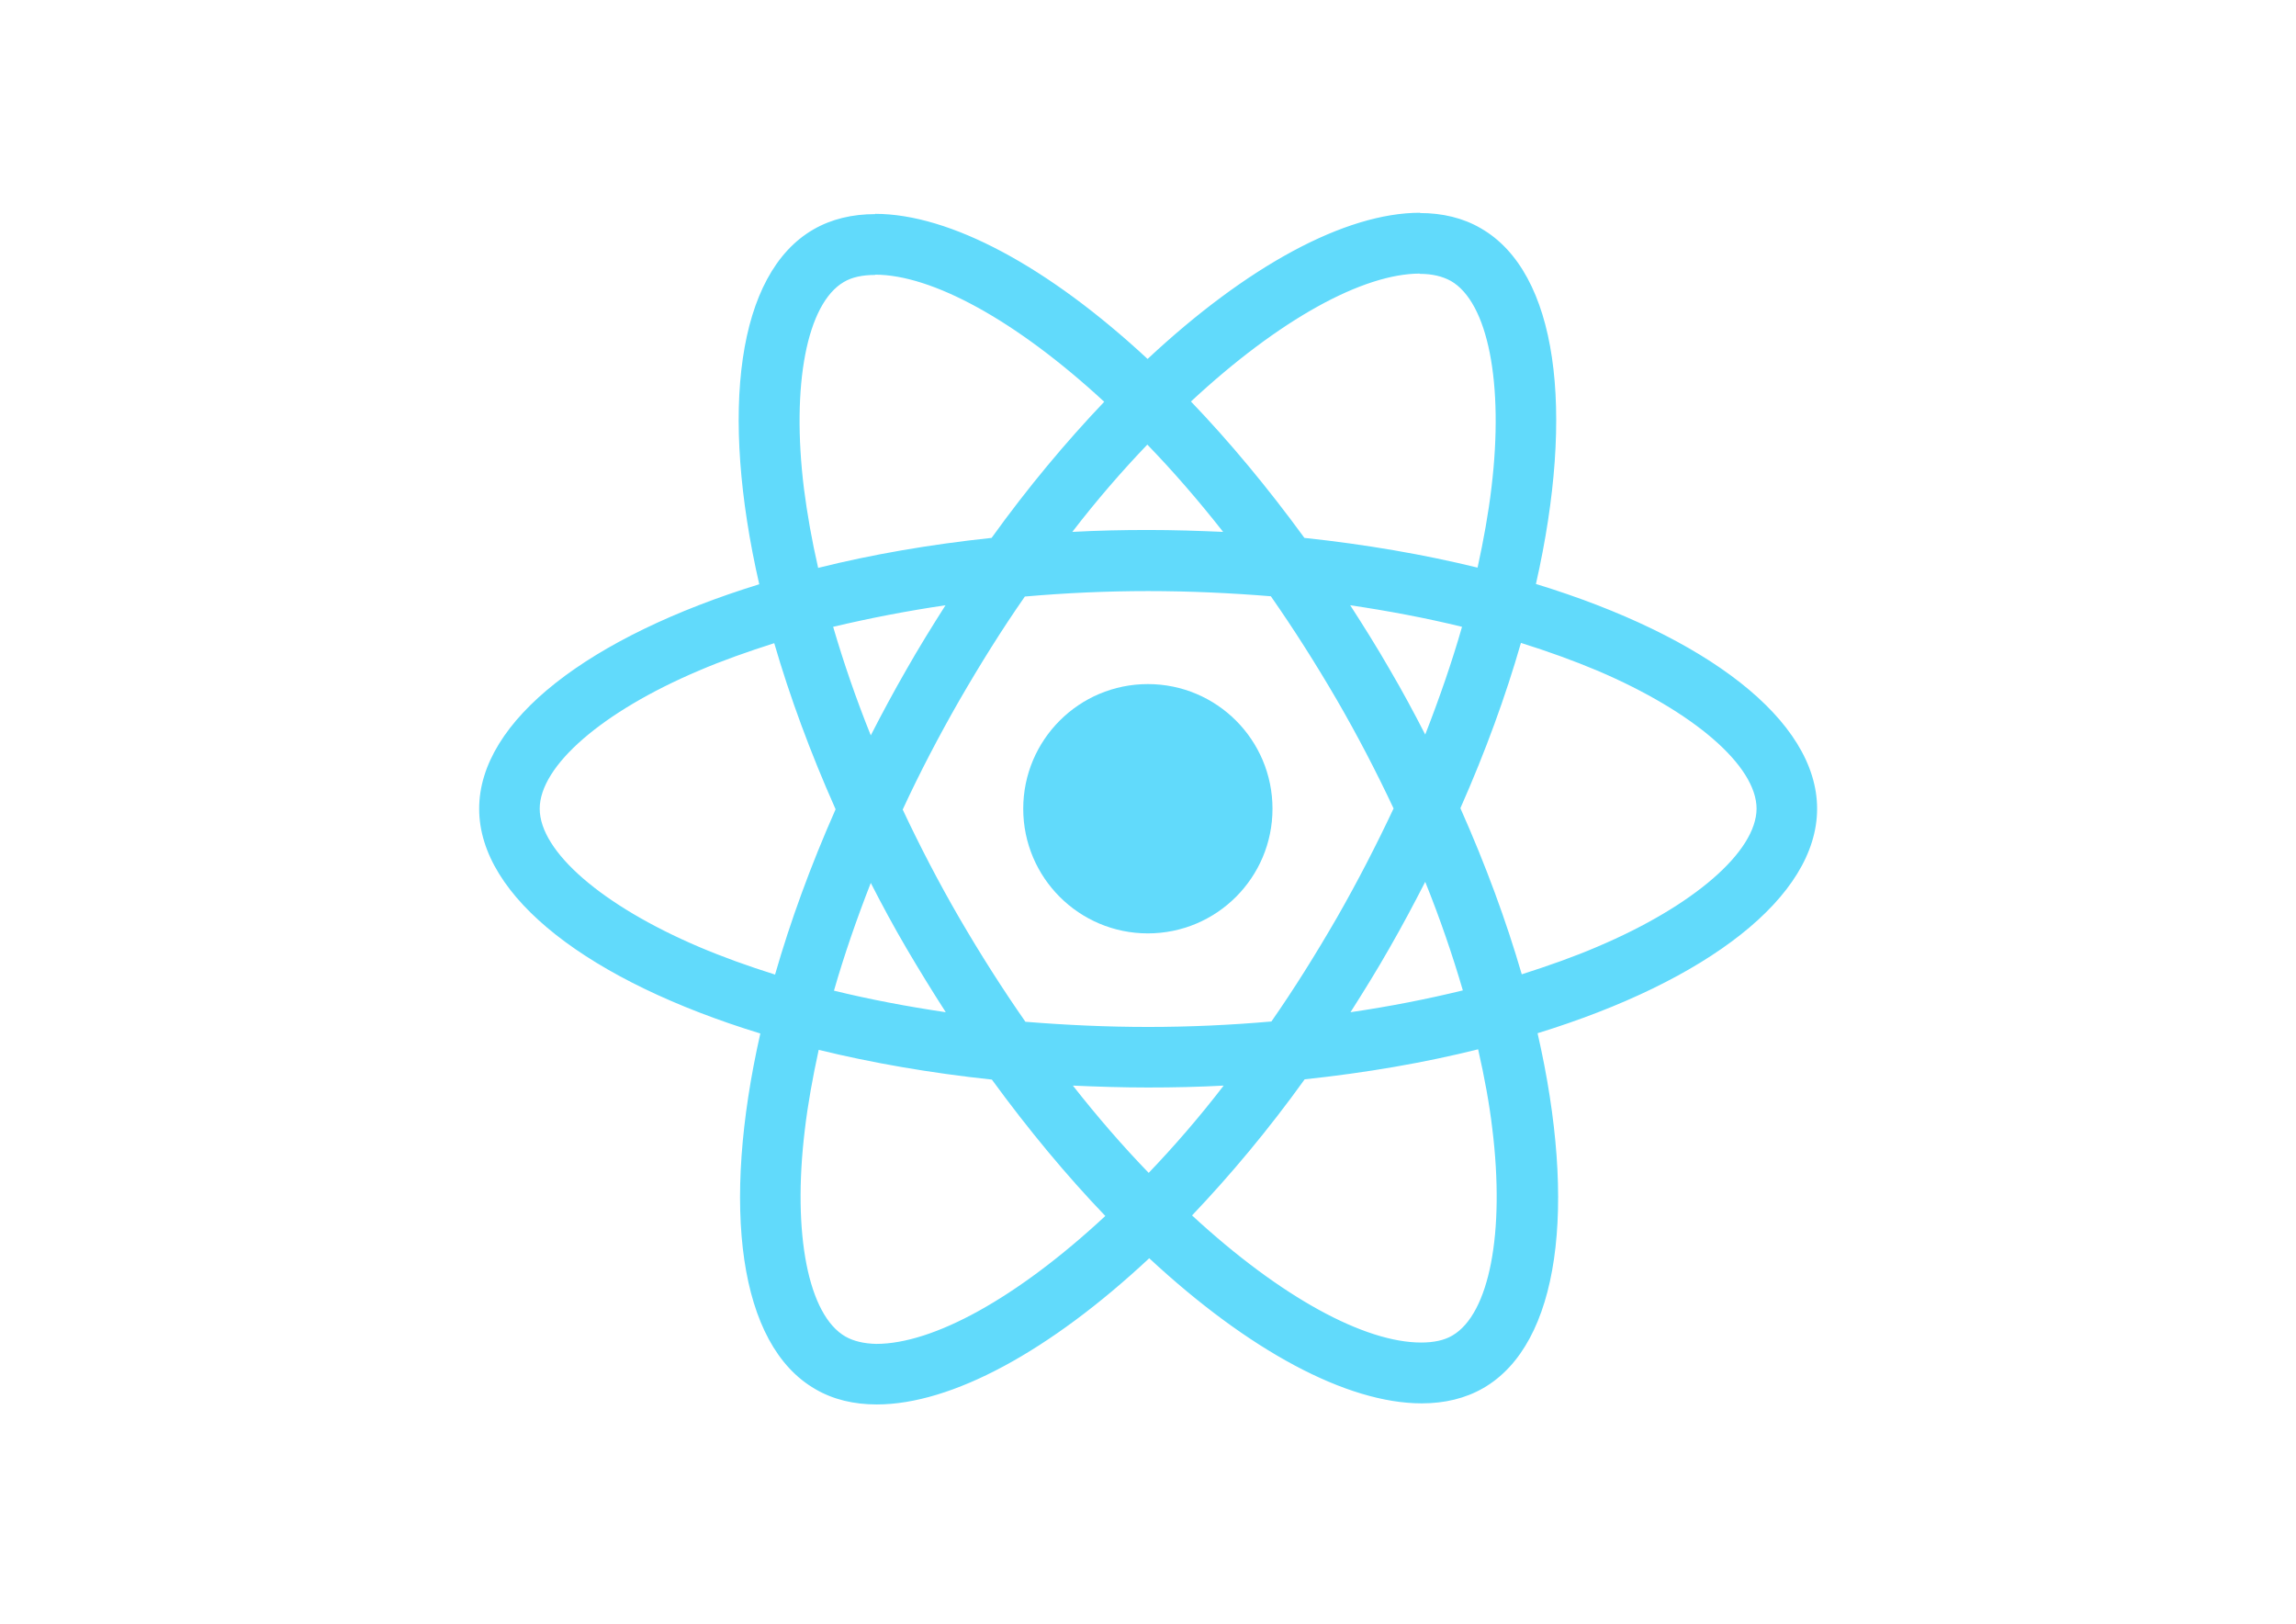
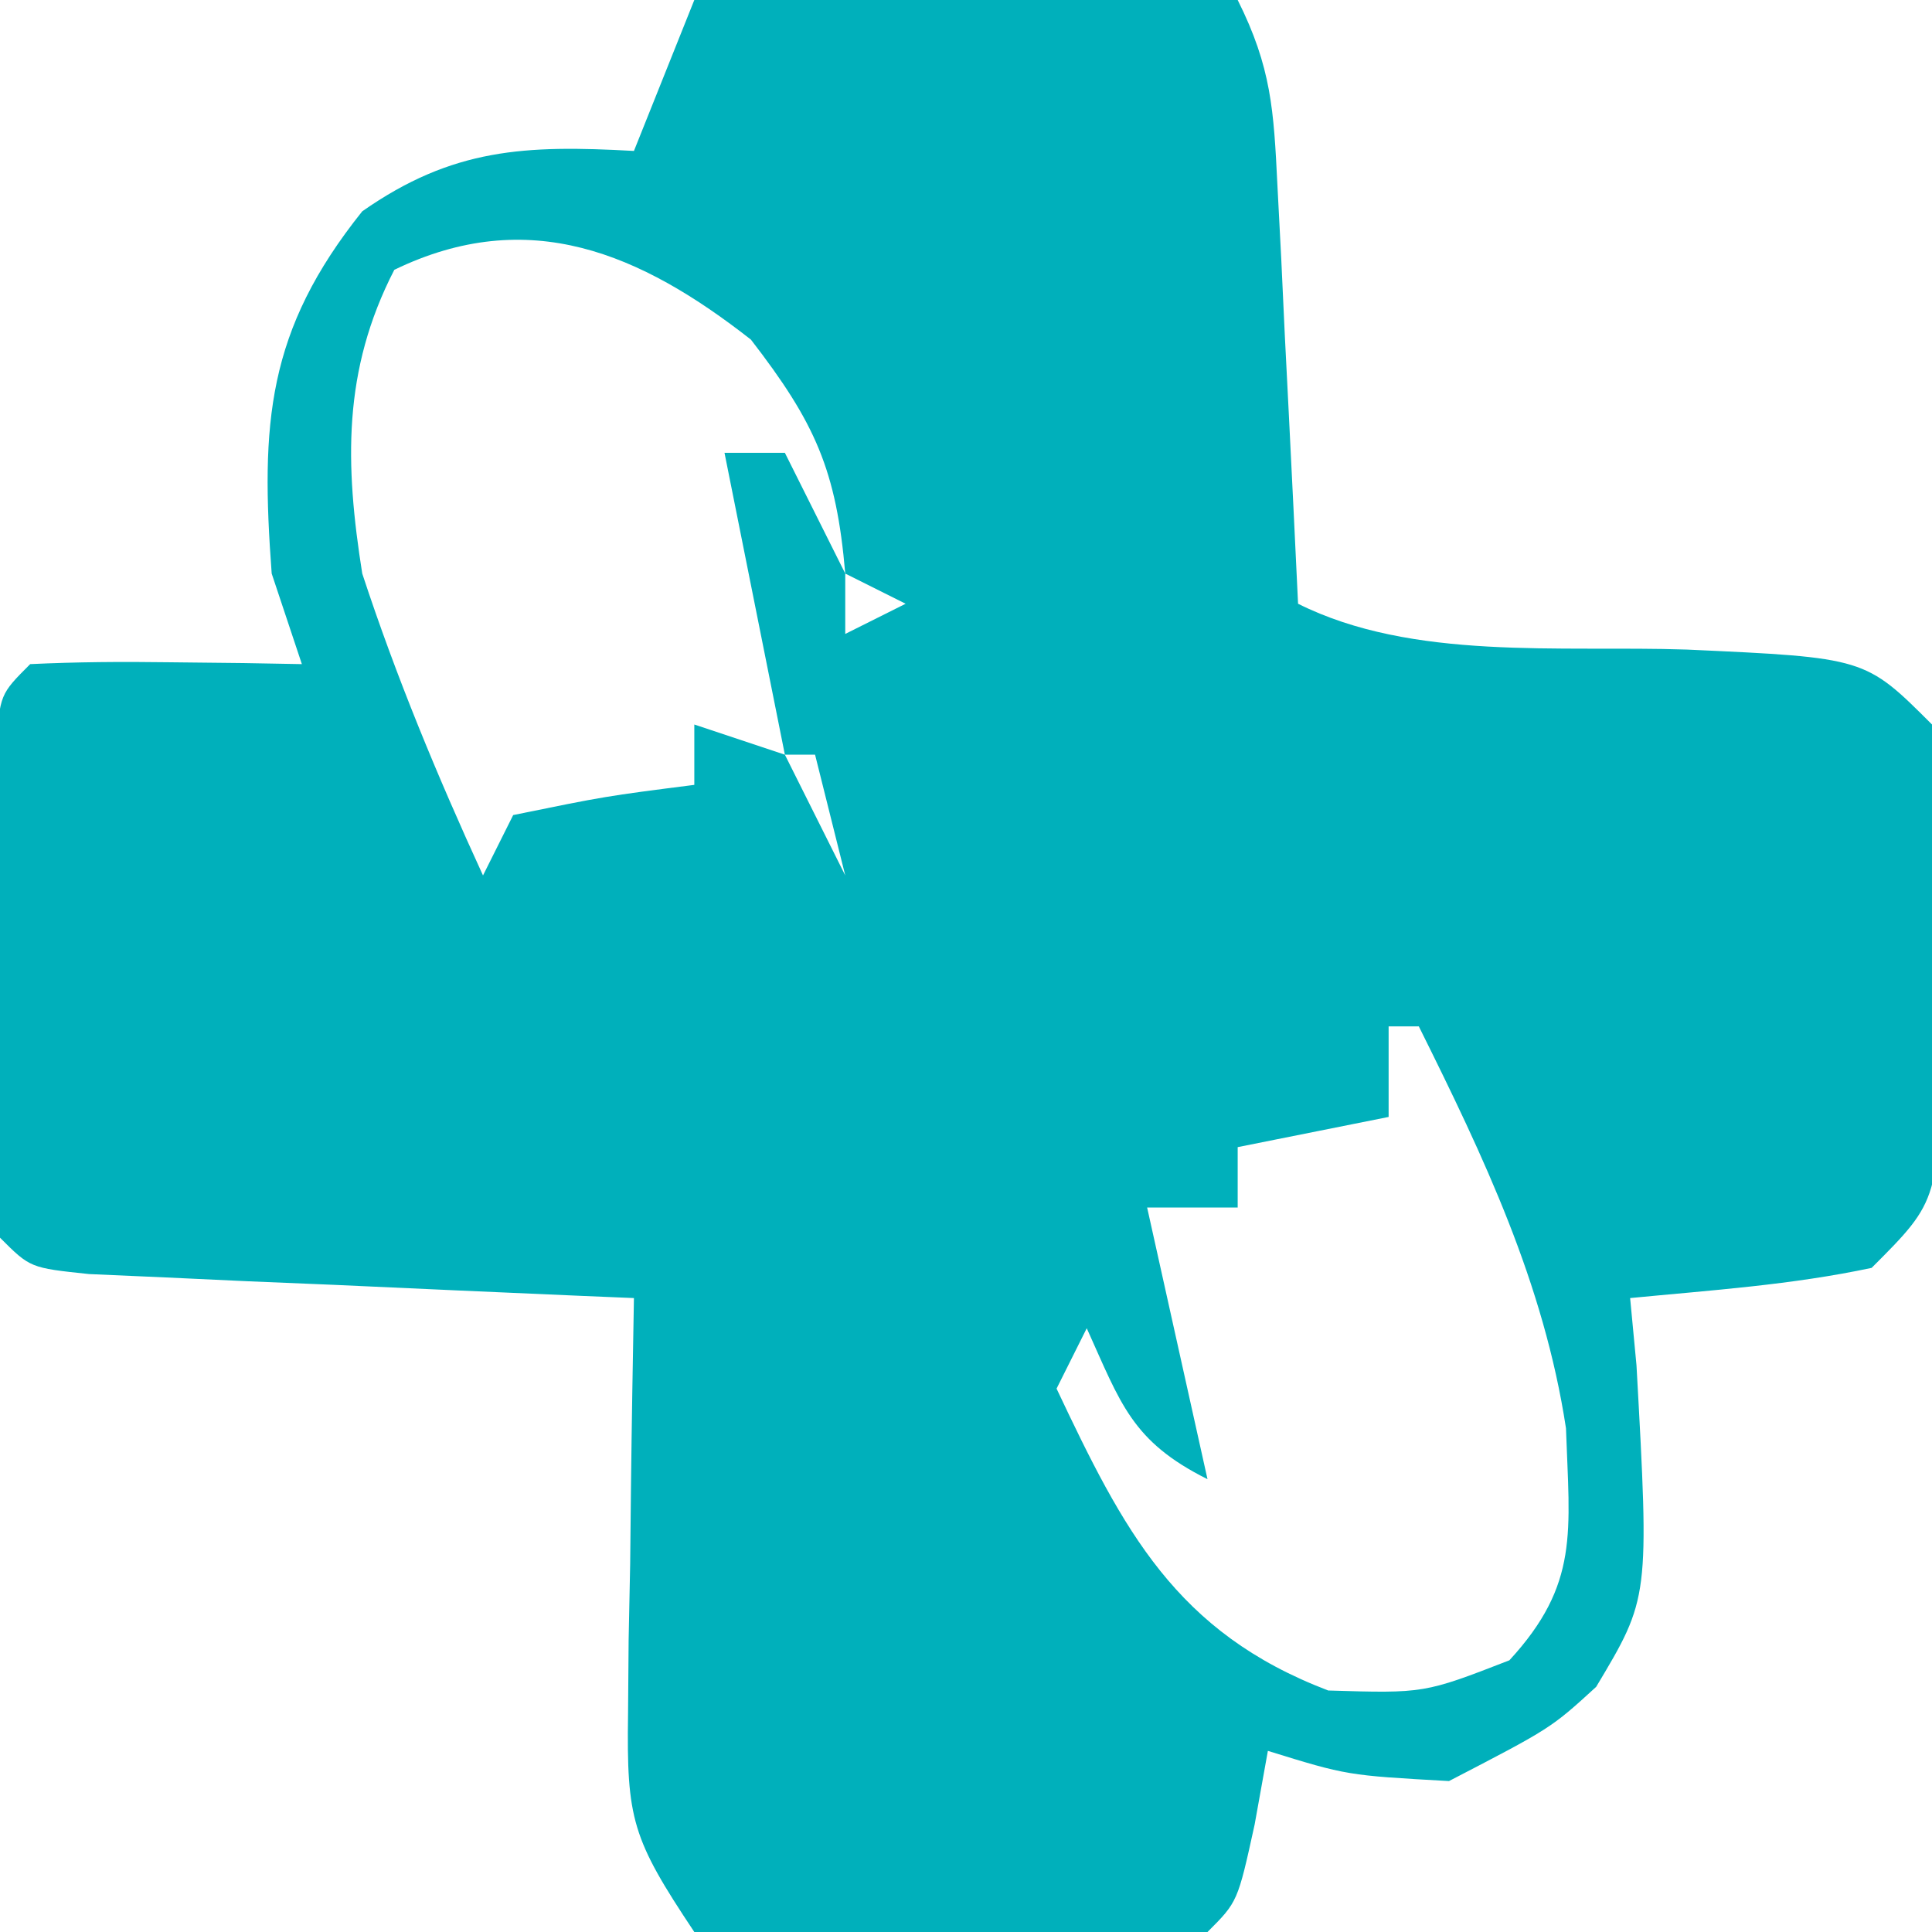
- <svg xmlns="http://www.w3.org/2000/svg" viewBox="0 0 841.9 595.3">
-   <g fill="#61DAFB">
-     <path d="M666.3 296.5c0-32.5-40.7-63.3-103.1-82.4 14.4-63.6 8-114.2-20.2-130.4-6.5-3.8-14.1-5.6-22.4-5.6v22.3c4.6 0 8.3.9 11.4 2.6 13.6 7.8 19.5 37.5 14.9 75.7-1.1 9.4-2.9 19.3-5.1 29.4-19.6-4.8-41-8.5-63.5-10.9-13.5-18.5-27.5-35.3-41.6-50 32.6-30.3 63.2-46.9 84-46.9V78c-27.5 0-63.5 19.6-99.9 53.6-36.4-33.8-72.4-53.2-99.9-53.2v22.3c20.7 0 51.4 16.5 84 46.6-14 14.7-28 31.4-41.3 49.9-22.6 2.4-44 6.1-63.6 11-2.3-10-4-19.7-5.2-29-4.7-38.2 1.1-67.9 14.6-75.8 3-1.8 6.9-2.6 11.5-2.6V78.5c-8.4 0-16 1.8-22.6 5.6-28.1 16.2-34.4 66.7-19.9 130.1-62.2 19.2-102.7 49.9-102.7 82.3 0 32.5 40.7 63.3 103.1 82.4-14.4 63.6-8 114.2 20.2 130.4 6.5 3.8 14.1 5.6 22.5 5.6 27.5 0 63.5-19.6 99.9-53.6 36.4 33.8 72.4 53.2 99.9 53.2 8.4 0 16-1.8 22.6-5.6 28.1-16.2 34.4-66.7 19.9-130.1 62-19.1 102.5-49.9 102.5-82.3zm-130.2-66.7c-3.7 12.9-8.3 26.2-13.5 39.5-4.1-8-8.4-16-13.1-24-4.6-8-9.5-15.8-14.4-23.4 14.2 2.1 27.9 4.7 41 7.9zm-45.8 106.5c-7.8 13.5-15.8 26.3-24.1 38.2-14.9 1.3-30 2-45.2 2-15.1 0-30.2-.7-45-1.9-8.3-11.9-16.4-24.6-24.2-38-7.6-13.1-14.5-26.4-20.8-39.8 6.2-13.4 13.2-26.8 20.7-39.9 7.8-13.5 15.8-26.3 24.1-38.2 14.9-1.3 30-2 45.2-2 15.1 0 30.2.7 45 1.9 8.3 11.9 16.4 24.6 24.2 38 7.6 13.1 14.5 26.4 20.8 39.8-6.3 13.4-13.2 26.8-20.7 39.9zm32.3-13c5.4 13.4 10 26.8 13.8 39.8-13.1 3.2-26.9 5.9-41.2 8 4.9-7.7 9.8-15.6 14.4-23.7 4.6-8 8.9-16.1 13-24.1zM421.2 430c-9.3-9.6-18.6-20.3-27.8-32 9 .4 18.2.7 27.5.7 9.4 0 18.7-.2 27.8-.7-9 11.7-18.3 22.4-27.5 32zm-74.4-58.9c-14.2-2.1-27.9-4.7-41-7.9 3.7-12.9 8.3-26.2 13.5-39.5 4.1 8 8.4 16 13.1 24 4.7 8 9.5 15.8 14.4 23.4zM420.7 163c9.3 9.6 18.6 20.3 27.8 32-9-.4-18.2-.7-27.5-.7-9.4 0-18.7.2-27.8.7 9-11.7 18.3-22.4 27.5-32zm-74 58.9c-4.9 7.7-9.8 15.6-14.4 23.7-4.6 8-8.9 16-13 24-5.4-13.4-10-26.8-13.8-39.8 13.1-3.1 26.9-5.8 41.2-7.9zm-90.5 125.2c-35.4-15.1-58.3-34.9-58.3-50.6 0-15.7 22.9-35.6 58.3-50.6 8.6-3.7 18-7 27.7-10.1 5.7 19.6 13.2 40 22.5 60.9-9.2 20.8-16.6 41.1-22.2 60.6-9.9-3.1-19.3-6.5-28-10.2zM310 490c-13.6-7.8-19.5-37.5-14.9-75.7 1.1-9.4 2.9-19.3 5.1-29.4 19.6 4.8 41 8.5 63.5 10.9 13.5 18.5 27.5 35.3 41.6 50-32.6 30.3-63.2 46.9-84 46.9-4.5-.1-8.3-1-11.3-2.7zm237.2-76.2c4.7 38.2-1.1 67.9-14.6 75.8-3 1.8-6.9 2.6-11.5 2.6-20.7 0-51.4-16.5-84-46.6 14-14.7 28-31.4 41.3-49.9 22.6-2.4 44-6.1 63.6-11 2.3 10.1 4.1 19.8 5.2 29.1zm38.5-66.7c-8.6 3.7-18 7-27.7 10.1-5.7-19.6-13.2-40-22.5-60.9 9.2-20.8 16.6-41.1 22.2-60.6 9.9 3.1 19.3 6.5 28.1 10.2 35.4 15.1 58.3 34.9 58.3 50.6-.1 15.7-23 35.6-58.4 50.6zM320.8 78.4z" />
-     <circle cx="420.9" cy="296.5" r="45.7" />
-     <path d="M520.5 78.1z" />
-   </g>
+ <svg xmlns="http://www.w3.org/2000/svg" version="1.1" width="64" height="64">
+   <path d="M0 0 C5.94 0 11.88 0 18 0 C19.118 2.236 19.194 3.649 19.316 6.133 C19.358 6.938 19.4 7.744 19.443 8.574 C19.483 9.416 19.522 10.258 19.562 11.125 C19.606 11.974 19.649 12.824 19.693 13.699 C19.8 15.799 19.9 17.9 20 20 C23.798 21.899 28.661 21.376 32.879 21.518 C38.786 21.786 38.786 21.786 41 24 C41.199 26.709 41.278 29.293 41.25 32 C41.262 33.106 41.262 33.106 41.273 34.234 C41.253 39.747 41.253 39.747 39 42 C36.345 42.565 33.709 42.738 31 43 C31.104 44.104 31.104 44.104 31.211 45.23 C31.638 52.934 31.638 52.934 29.875 55.879 C28.375 57.25 28.375 57.25 25 59 C21.625 58.812 21.625 58.812 19 58 C18.856 58.804 18.711 59.609 18.562 60.438 C18 63 18 63 17 64 C14.174 64.153 11.39 64.232 8.562 64.25 C7.773 64.271 6.983 64.291 6.17 64.312 C3.879 64.328 3.879 64.328 0 64 C-2.067 60.899 -2.245 60.271 -2.195 56.77 C-2.189 55.967 -2.182 55.165 -2.176 54.338 C-2.159 53.505 -2.142 52.671 -2.125 51.812 C-2.116 50.968 -2.107 50.123 -2.098 49.252 C-2.074 47.168 -2.038 45.084 -2 43 C-2.901 42.962 -2.901 42.962 -3.82 42.924 C-6.526 42.808 -9.232 42.686 -11.938 42.562 C-12.883 42.523 -13.829 42.484 -14.803 42.443 C-16.151 42.381 -16.151 42.381 -17.527 42.316 C-18.36 42.28 -19.193 42.243 -20.051 42.205 C-22 42 -22 42 -23 41 C-23.098 39.67 -23.131 38.334 -23.133 37 C-23.134 36.196 -23.135 35.391 -23.137 34.562 C-23.133 33.717 -23.129 32.871 -23.125 32 C-23.129 31.154 -23.133 30.309 -23.137 29.438 C-23.135 28.633 -23.134 27.829 -23.133 27 C-23.132 26.258 -23.131 25.515 -23.129 24.75 C-23 23 -23 23 -22 22 C-20.481 21.928 -18.958 21.916 -17.438 21.938 C-16.611 21.947 -15.785 21.956 -14.934 21.965 C-13.976 21.982 -13.976 21.982 -13 22 C-13.33 21.01 -13.66 20.02 -14 19 C-14.369 14.023 -14.165 10.956 -11 7 C-8.007 4.905 -5.6 4.8 -2 5 C-1.34 3.35 -0.68 1.7 0 0 Z M-9.938 8.938 C-11.658 12.278 -11.573 15.385 -11 19 C-9.872 22.433 -8.507 25.717 -7 29 C-6.67 28.34 -6.34 27.68 -6 27 C-2.938 26.375 -2.938 26.375 0 26 C0 25.34 0 24.68 0 24 C0.99 24.33 1.98 24.66 3 25 C2.34 21.7 1.68 18.4 1 15 C1.66 15 2.32 15 3 15 C3.66 16.32 4.32 17.64 5 19 C4.706 15.574 4.006 14.008 1.875 11.25 C-1.783 8.387 -5.488 6.784 -9.938 8.938 Z M5 19 C5 19.66 5 20.32 5 21 C5.66 20.67 6.32 20.34 7 20 C6.34 19.67 5.68 19.34 5 19 Z M3 25 C3.66 26.32 4.32 27.64 5 29 C4.67 27.68 4.34 26.36 4 25 C3.67 25 3.34 25 3 25 Z M13 29 C14 31 14 31 14 31 Z M2 30 C3 32 3 32 3 32 Z M3 32 C4 34 4 34 4 34 Z M11 32 C12 34 12 34 12 34 Z M22 32 C23 34 23 34 23 34 Z M19 33 C20 35 20 35 20 35 Z M12 34 C13 36 13 36 13 36 Z M23 34 C23 34.99 23 35.98 23 37 C21.35 37.33 19.7 37.66 18 38 C18 38.66 18 39.32 18 40 C17.01 40 16.02 40 15 40 C15.66 42.97 16.32 45.94 17 49 C14.489 47.745 14.129 46.499 13 44 C12.67 44.66 12.34 45.32 12 46 C14.217 50.691 15.945 54.074 21 56 C24.177 56.096 24.177 56.096 27 55 C29.326 52.472 28.992 50.751 28.875 47.312 C28.142 42.506 26.151 38.323 24 34 C23.67 34 23.34 34 23 34 Z M13 36 C14 38 14 38 14 38 Z M14 38 C15 40 15 40 15 40 Z " fill="#00B0BB" transform="translate(23,0)" />
</svg>
